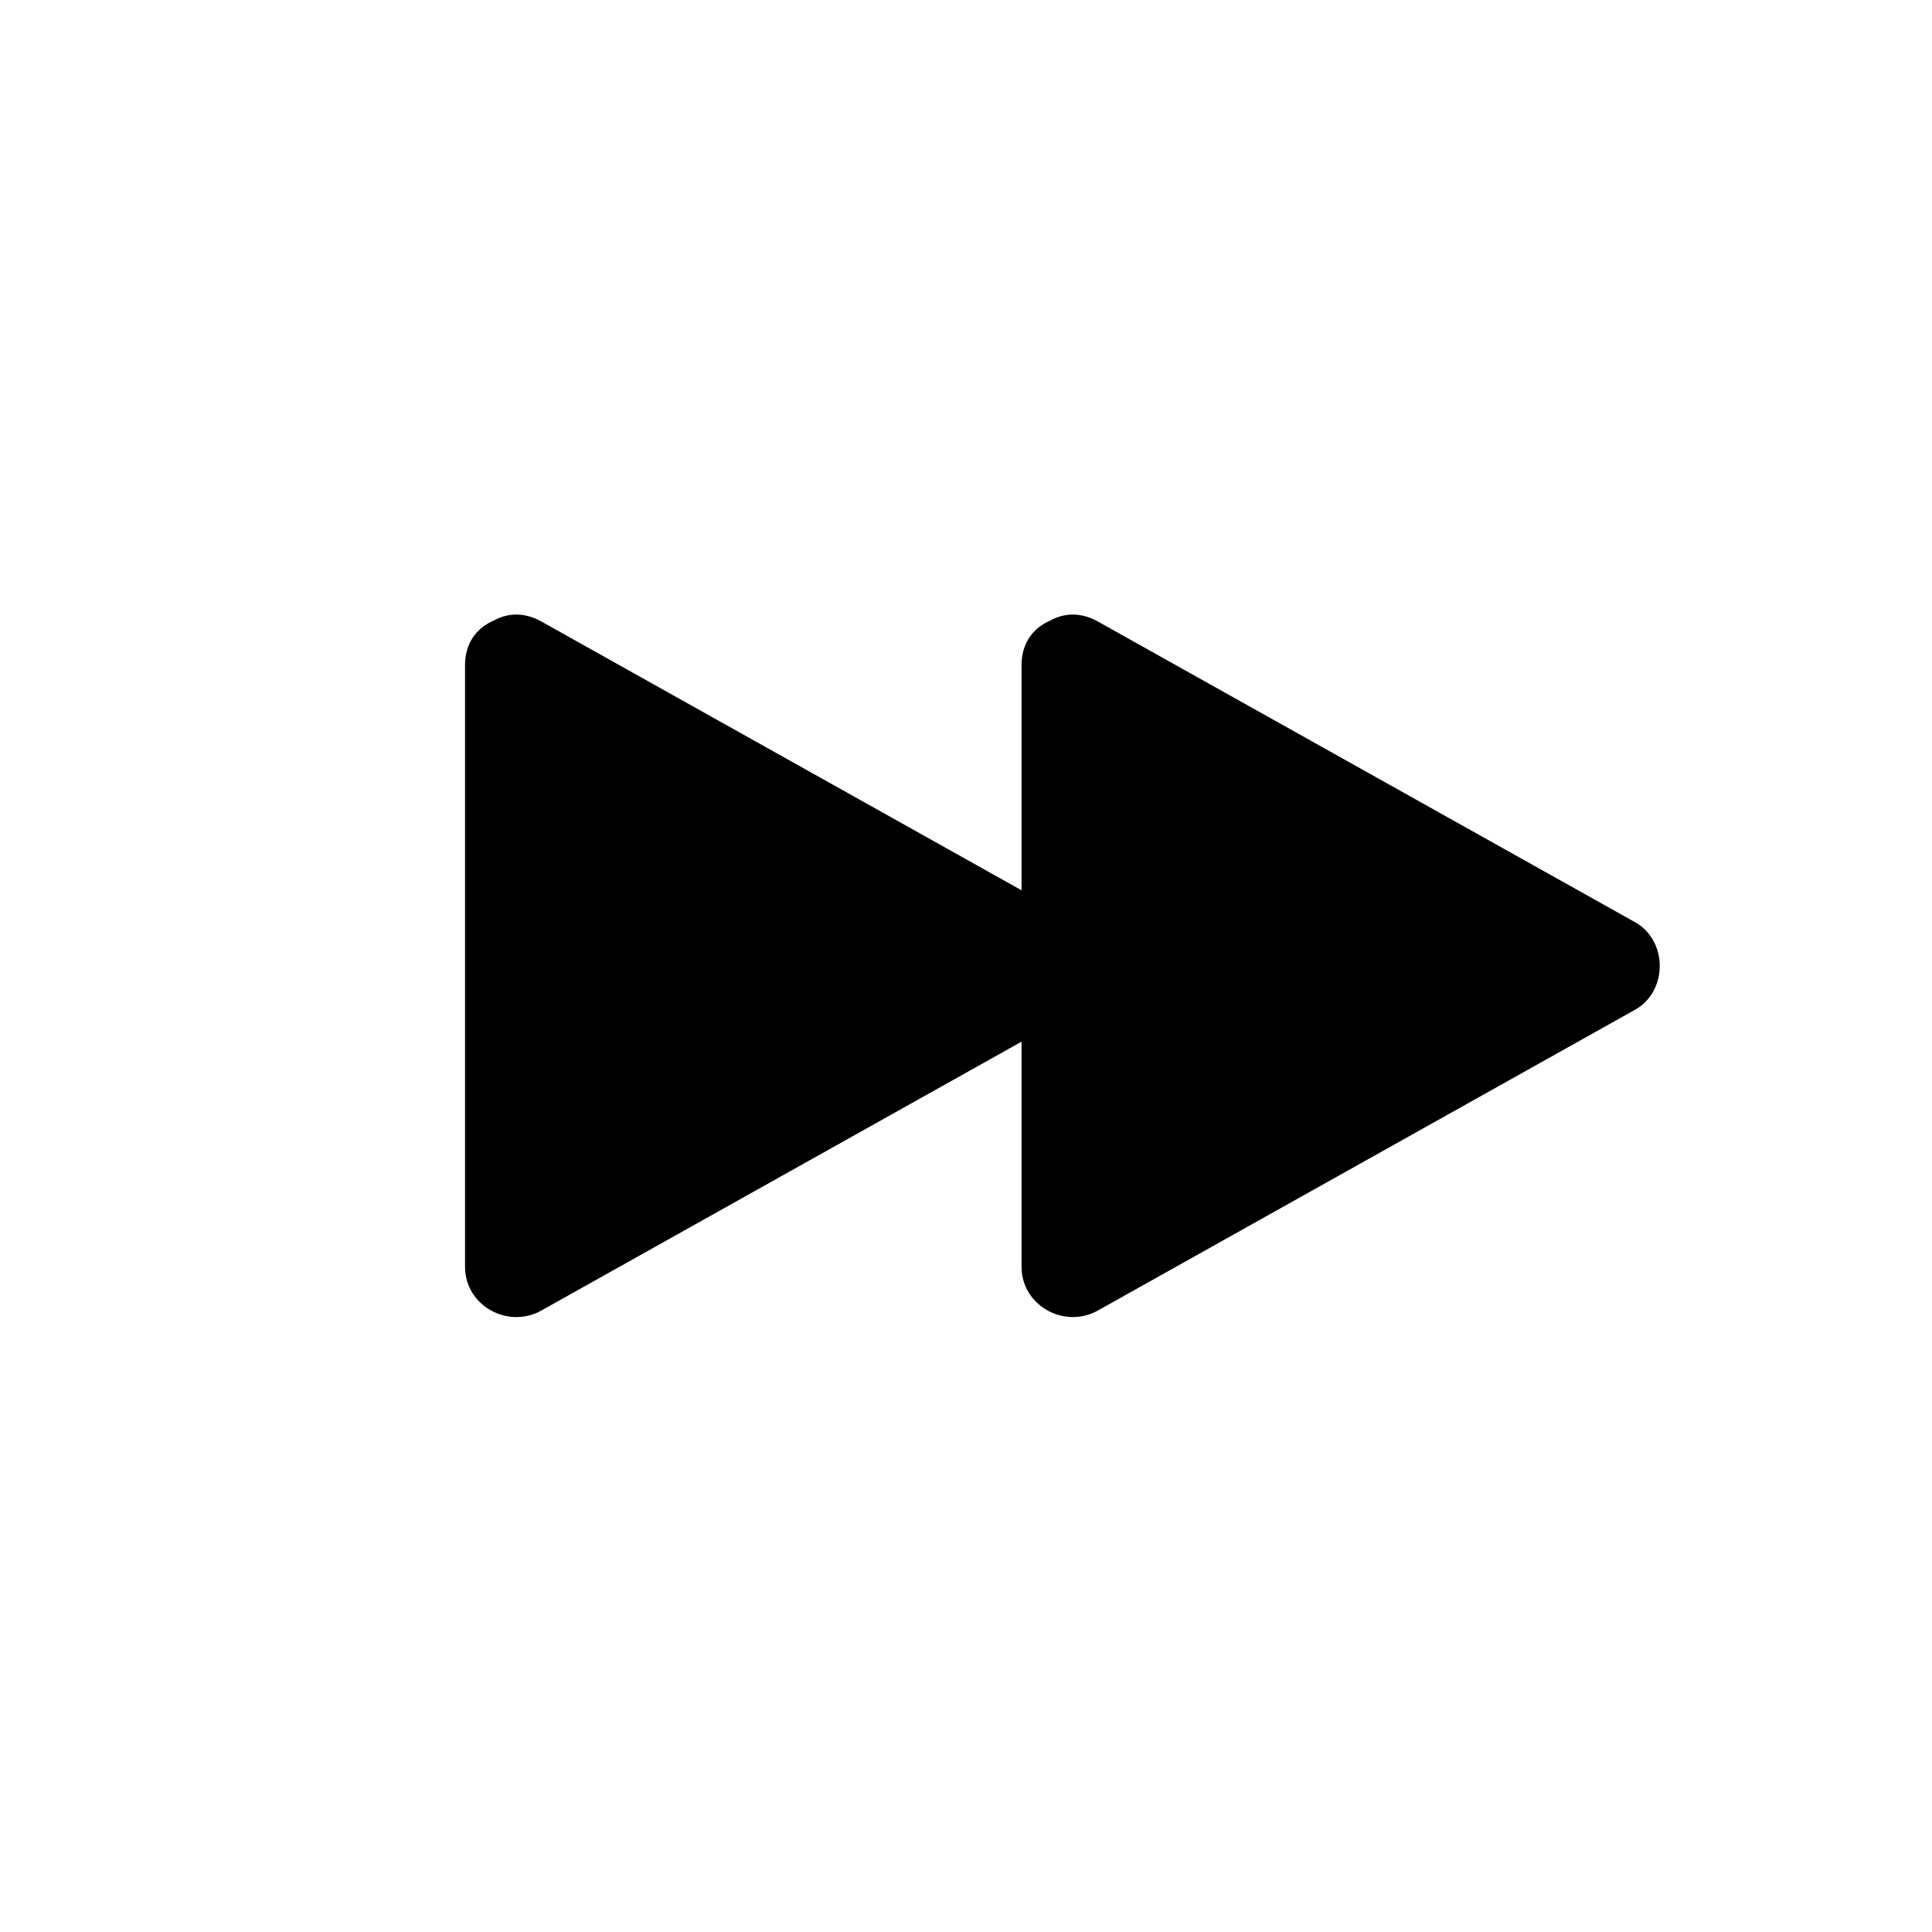
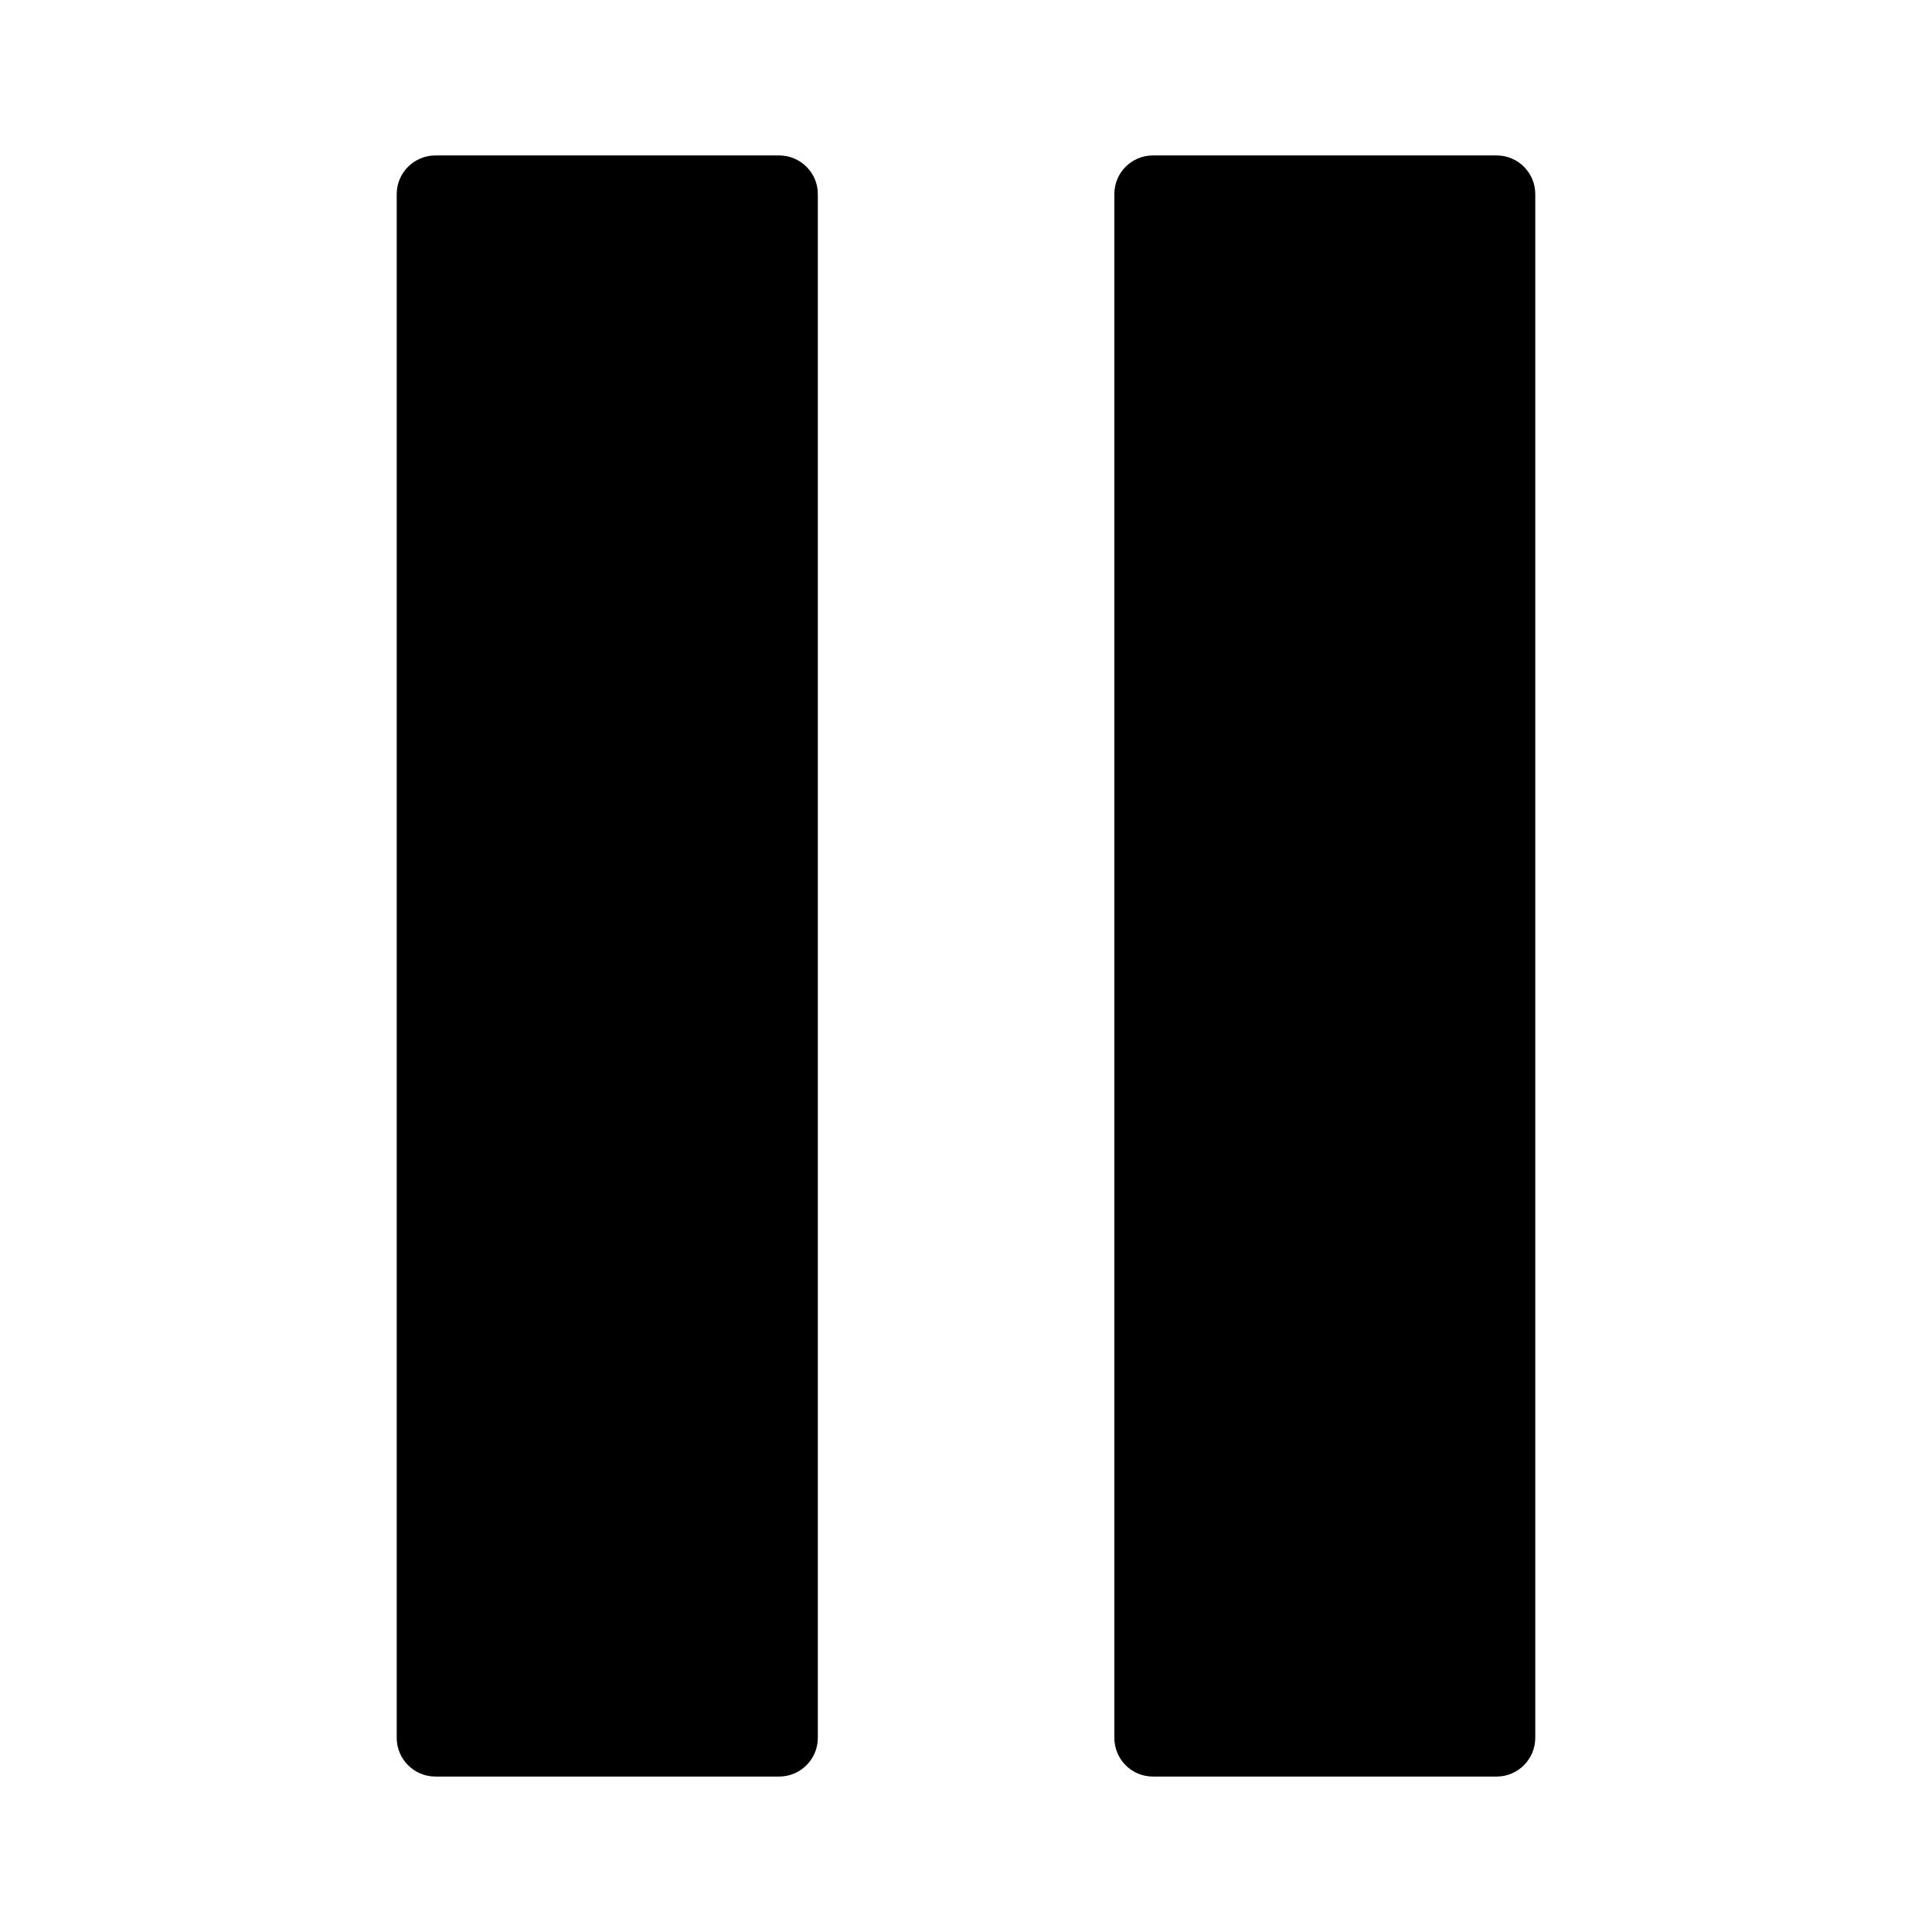
<svg xmlns="http://www.w3.org/2000/svg" height="200" width="200" fill="#000000" version="1.1" x="0px" y="0px" viewBox="0 0 100 100" enable-background="new 0 0 100 100" xml:space="preserve">
-   <g>
-     <polygon fill="#000000" points="26.695,34.434 26.695,65.566 54.5,49.998  " />
-     <g>
-       <path fill="#000000" d="M24.07,34.434c0,10.377,0,20.755,0,31.132c0,2.018,2.222,3.234,3.95,2.267    c9.269-5.189,18.537-10.379,27.804-15.568c1.706-0.955,1.707-3.578,0-4.533c-9.268-5.188-18.536-10.376-27.804-15.564    c-2.957-1.655-5.604,2.88-2.649,4.533c9.268,5.188,18.536,10.376,27.805,15.564c0-1.511,0-3.022,0-4.533    C43.907,52.921,34.639,58.11,25.371,63.3c1.316,0.756,2.633,1.511,3.95,2.267c0-10.377,0-20.755,0-31.132    C29.32,31.048,24.07,31.048,24.07,34.434z" />
-     </g>
-   </g>
-   <g>
-     <polygon fill="#000000" points="55.5,34.434 55.5,65.566 83.305,49.998  " />
-     <g>
-       <path fill="#000000" d="M52.875,34.434c0,10.377,0,20.755,0,31.132c0,2.018,2.222,3.234,3.949,2.267    c9.27-5.189,18.537-10.379,27.805-15.568c1.705-0.955,1.705-3.578,0-4.533c-9.268-5.188-18.535-10.376-27.805-15.564    c-2.957-1.655-5.604,2.88-2.648,4.533c9.268,5.188,18.535,10.376,27.803,15.564c0-1.511,0-3.022,0-4.533    C72.711,52.921,63.443,58.11,54.176,63.3c1.316,0.756,2.633,1.511,3.949,2.267c0-10.377,0-20.755,0-31.132    C58.125,31.048,52.875,31.048,52.875,34.434z" />
-     </g>
-   </g>
+   <path d="M22.537,8.046h17.791c1.104,0,2.003,0.898,2.003,1.993v79.912  c0,1.104-0.898,2.003-2.003,2.003H22.537c-1.104,0-2.003-0.898-2.003-2.003V10.039  C20.535,8.944,21.433,8.046,22.537,8.046z" />
+   <path d="M59.672,8.046h17.8c1.095,0,1.993,0.898,1.993,1.993v79.912  c0,1.104-0.898,2.003-1.993,2.003H59.672c-1.104,0-1.993-0.898-1.993-2.003V10.039  C57.679,8.944,58.568,8.046,59.672,8.046z" />
</svg>
